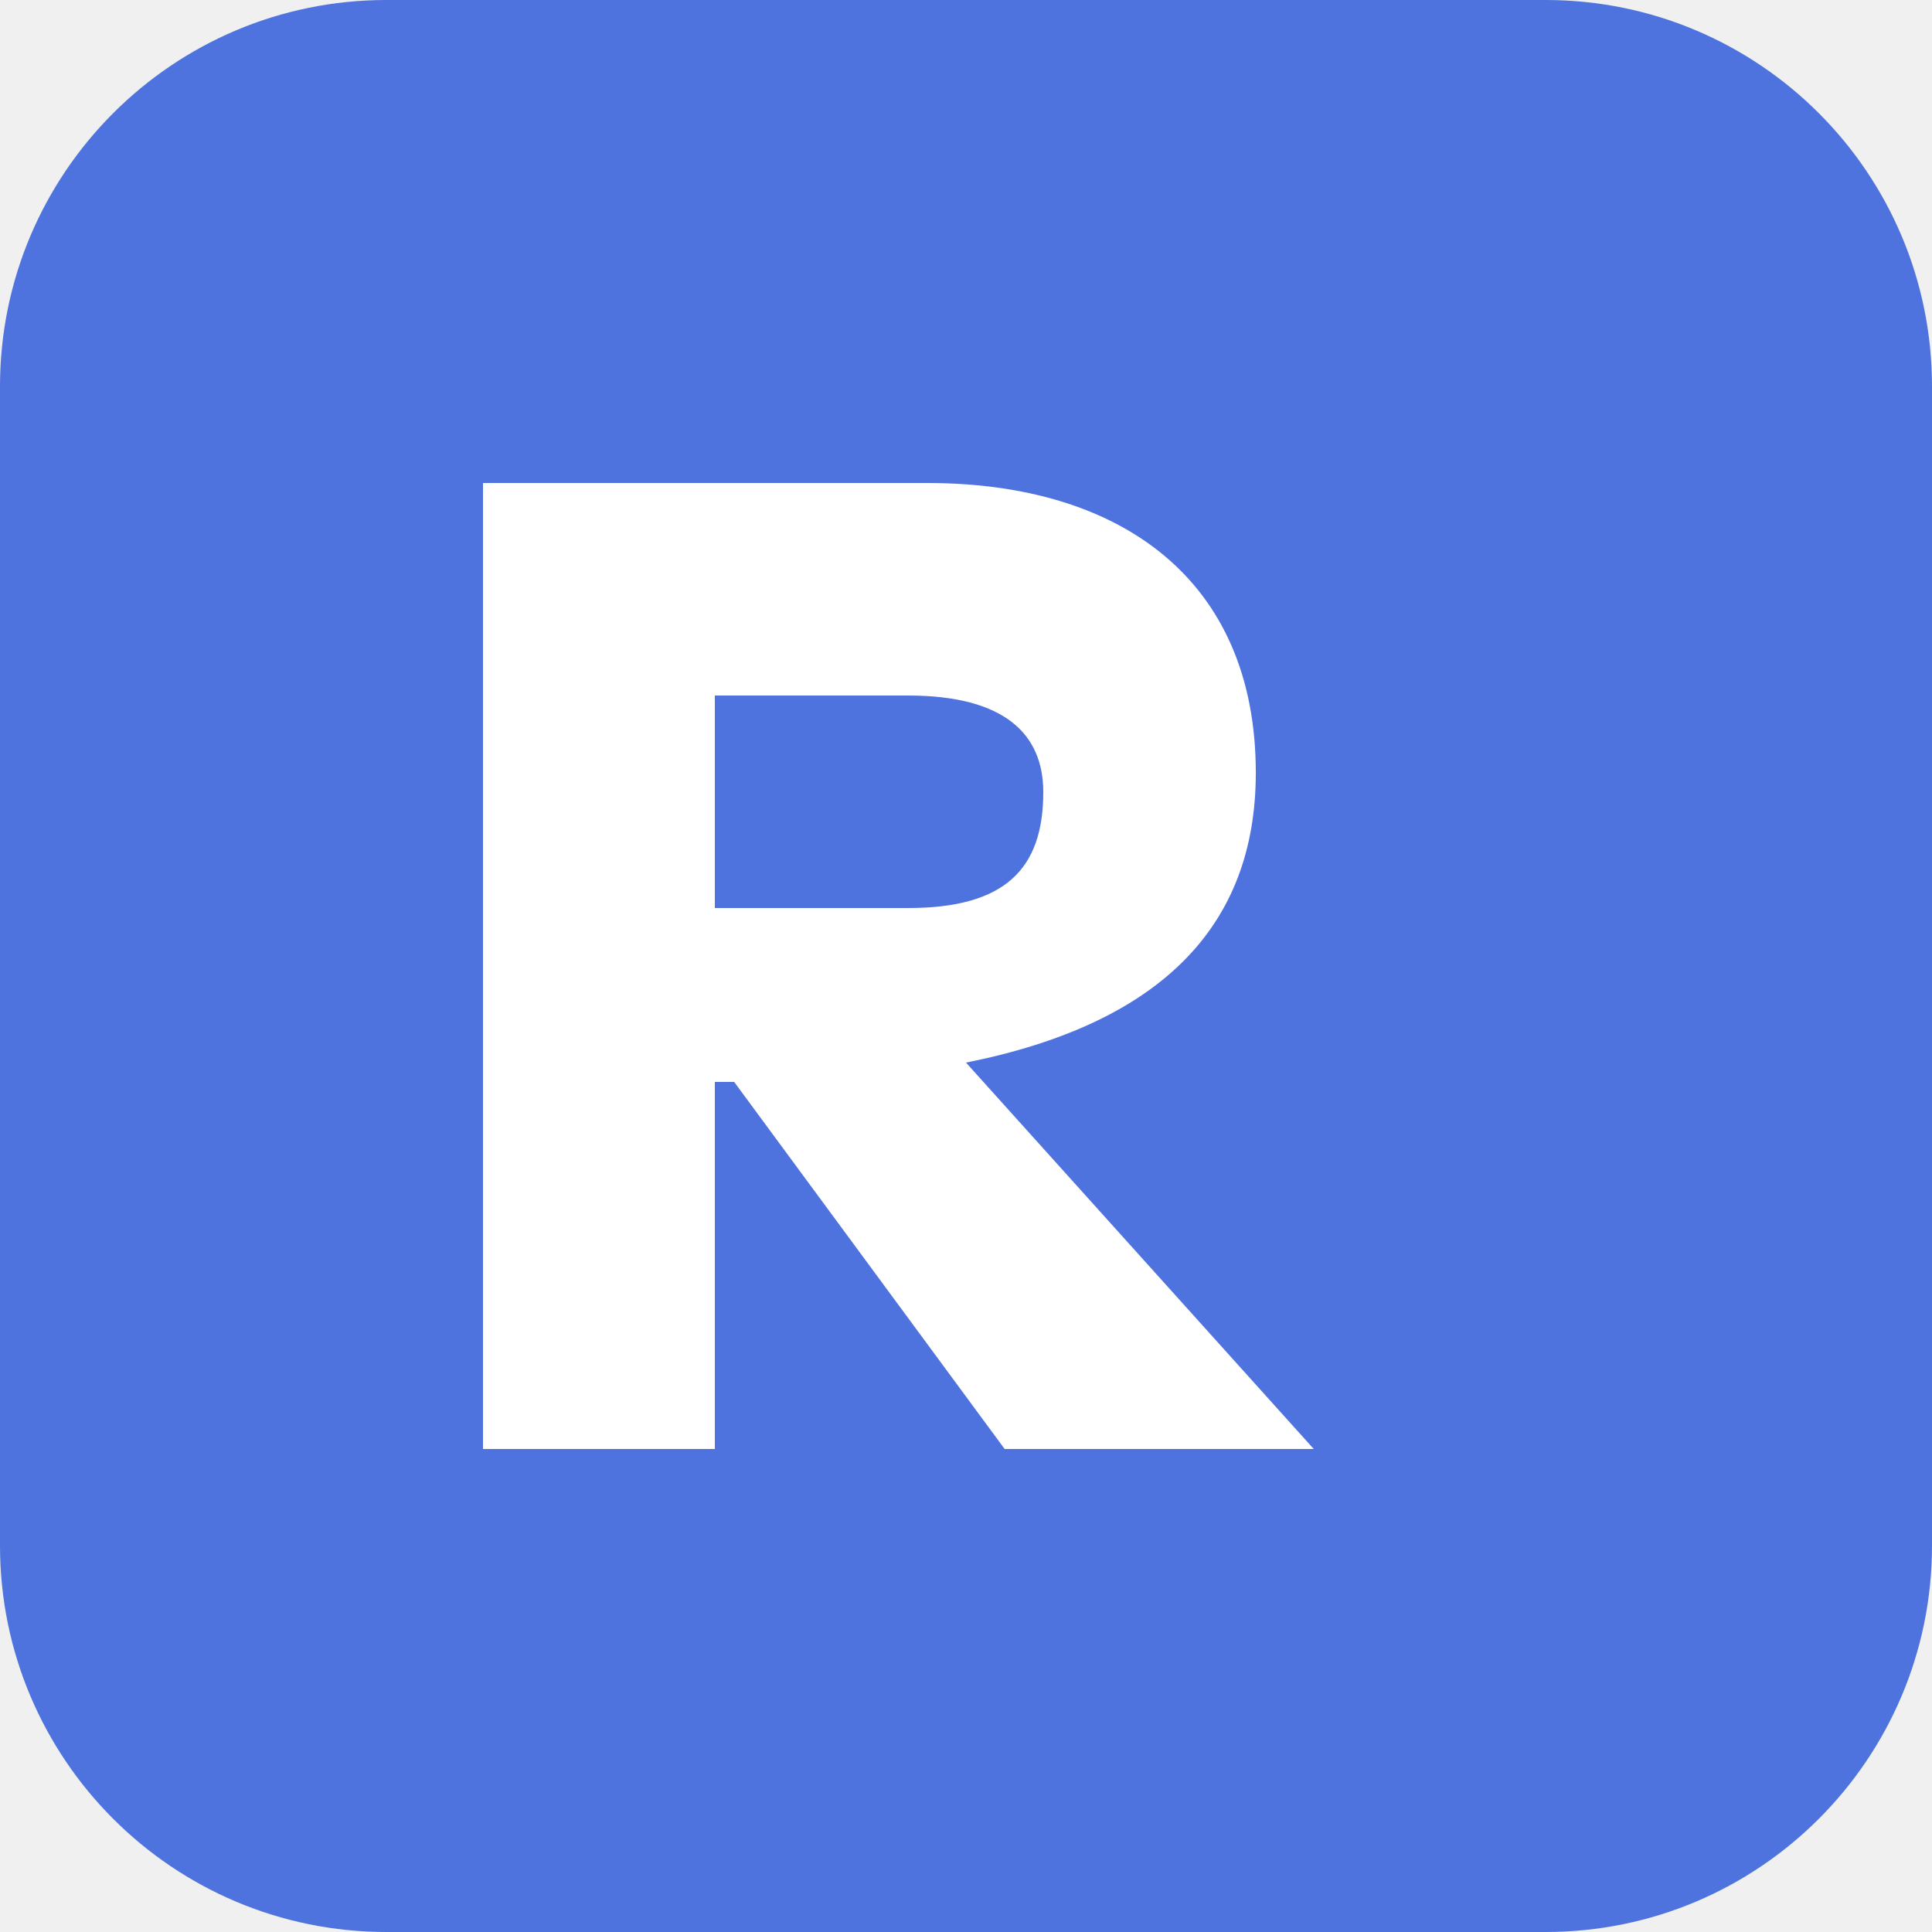
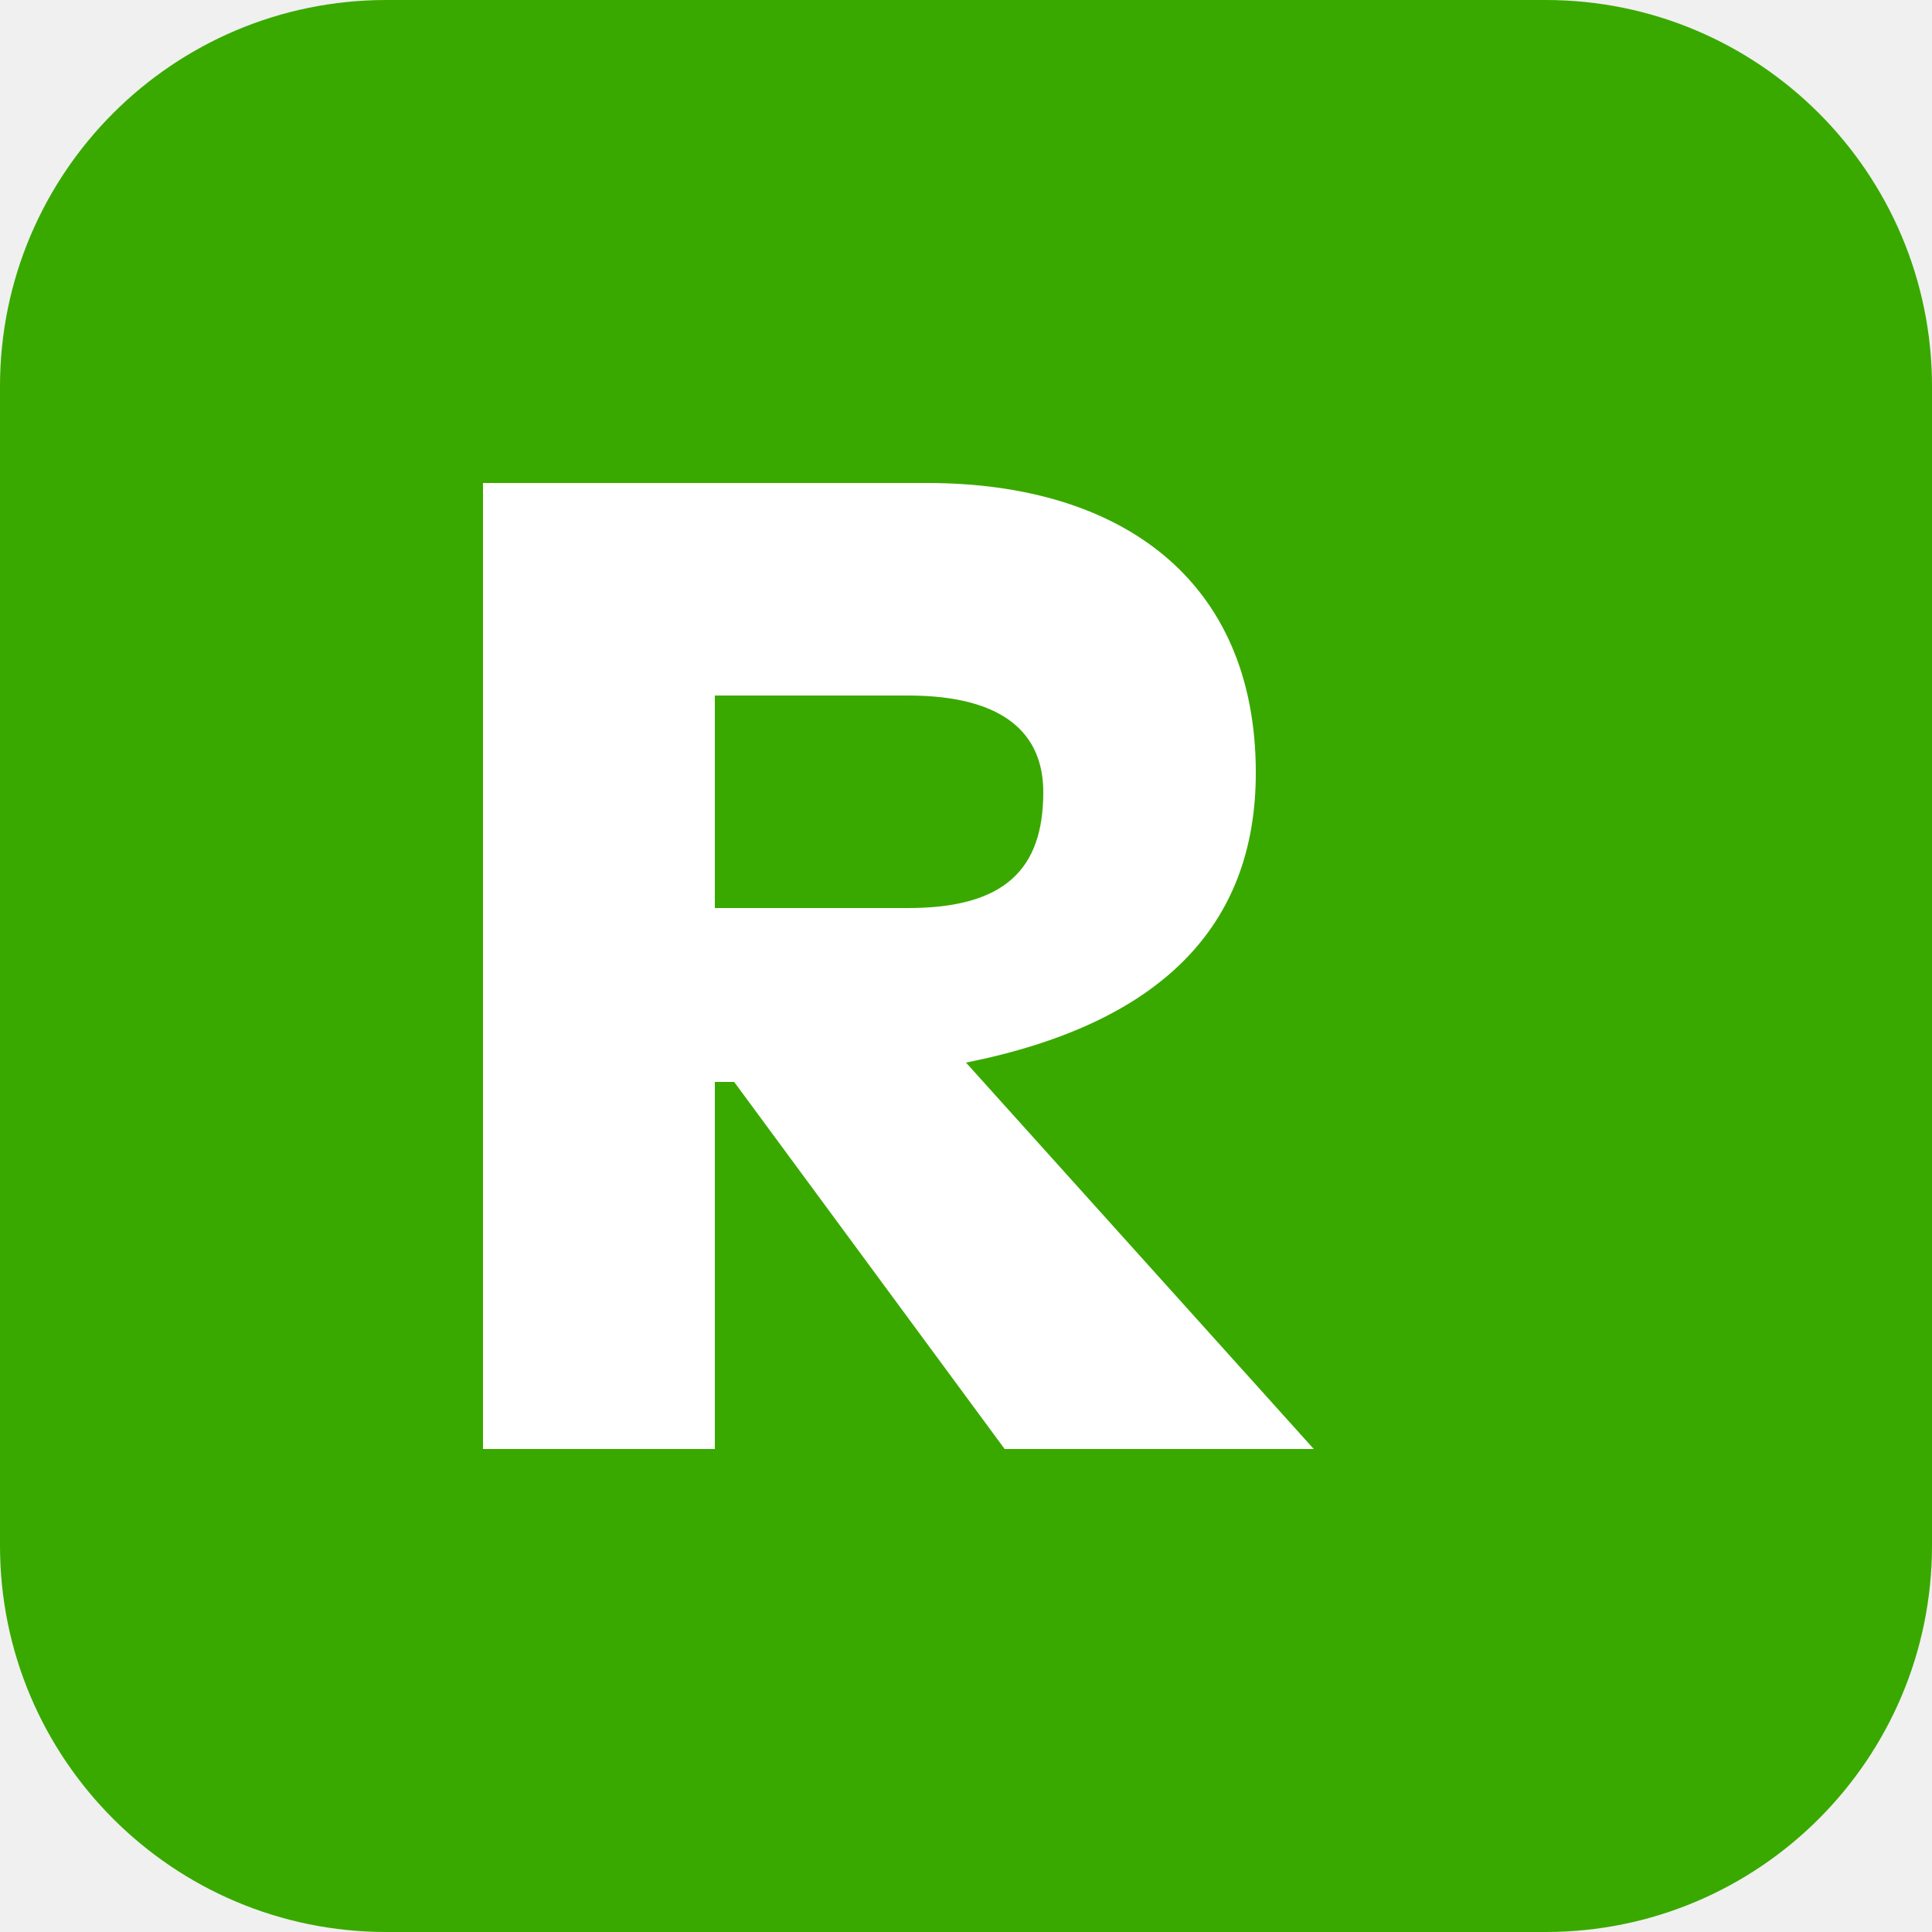
<svg xmlns="http://www.w3.org/2000/svg" viewBox="0 0 100 100">
-   <rect width="100" height="100" rx="20" fill="#4e73df" />
+   <rect width="100" height="100" rx="20" fill="#39a900" />
  <path d="M25 75 L25 25 L48 25 C58 25 65 30 65 40 C65 48 60 53 50 55 L68 75 L52 75 L38 56 L37 56 L37 75 Z M37 36 L37 47 L47 47 C52 47 54 45 54 41 C54 38 52 36 47 36 Z" fill="#ffffff" />
</svg>
